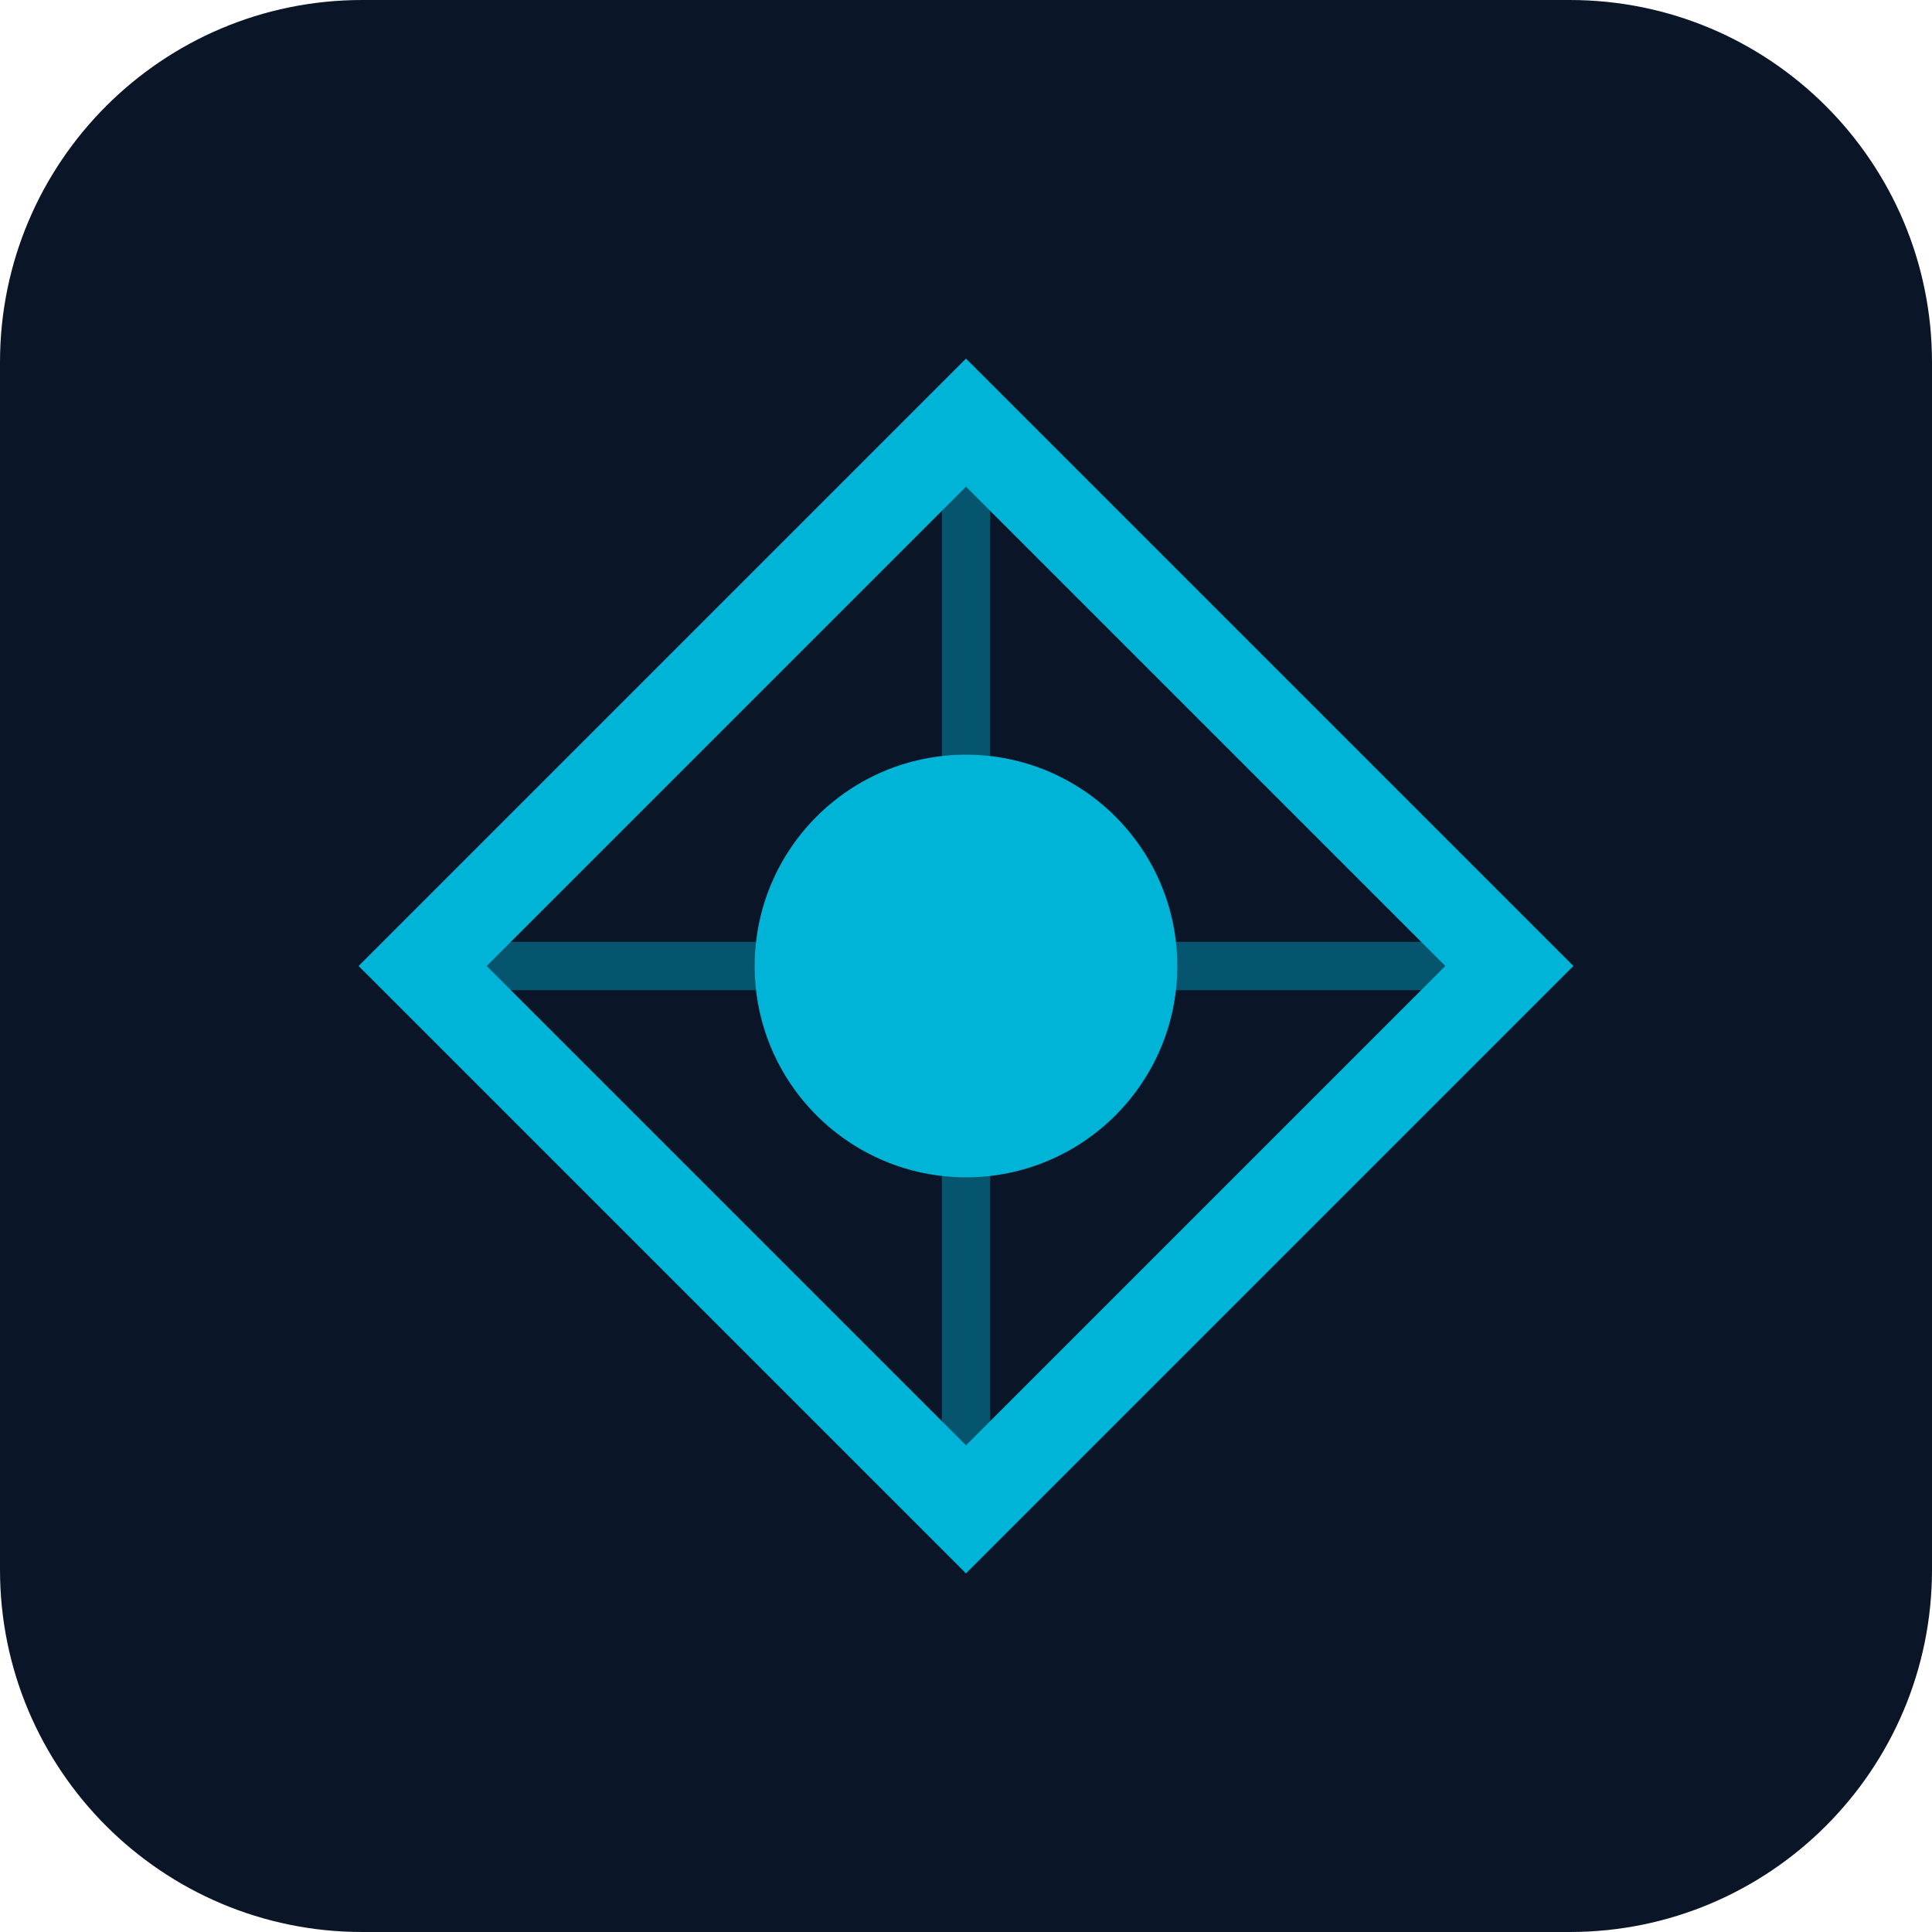
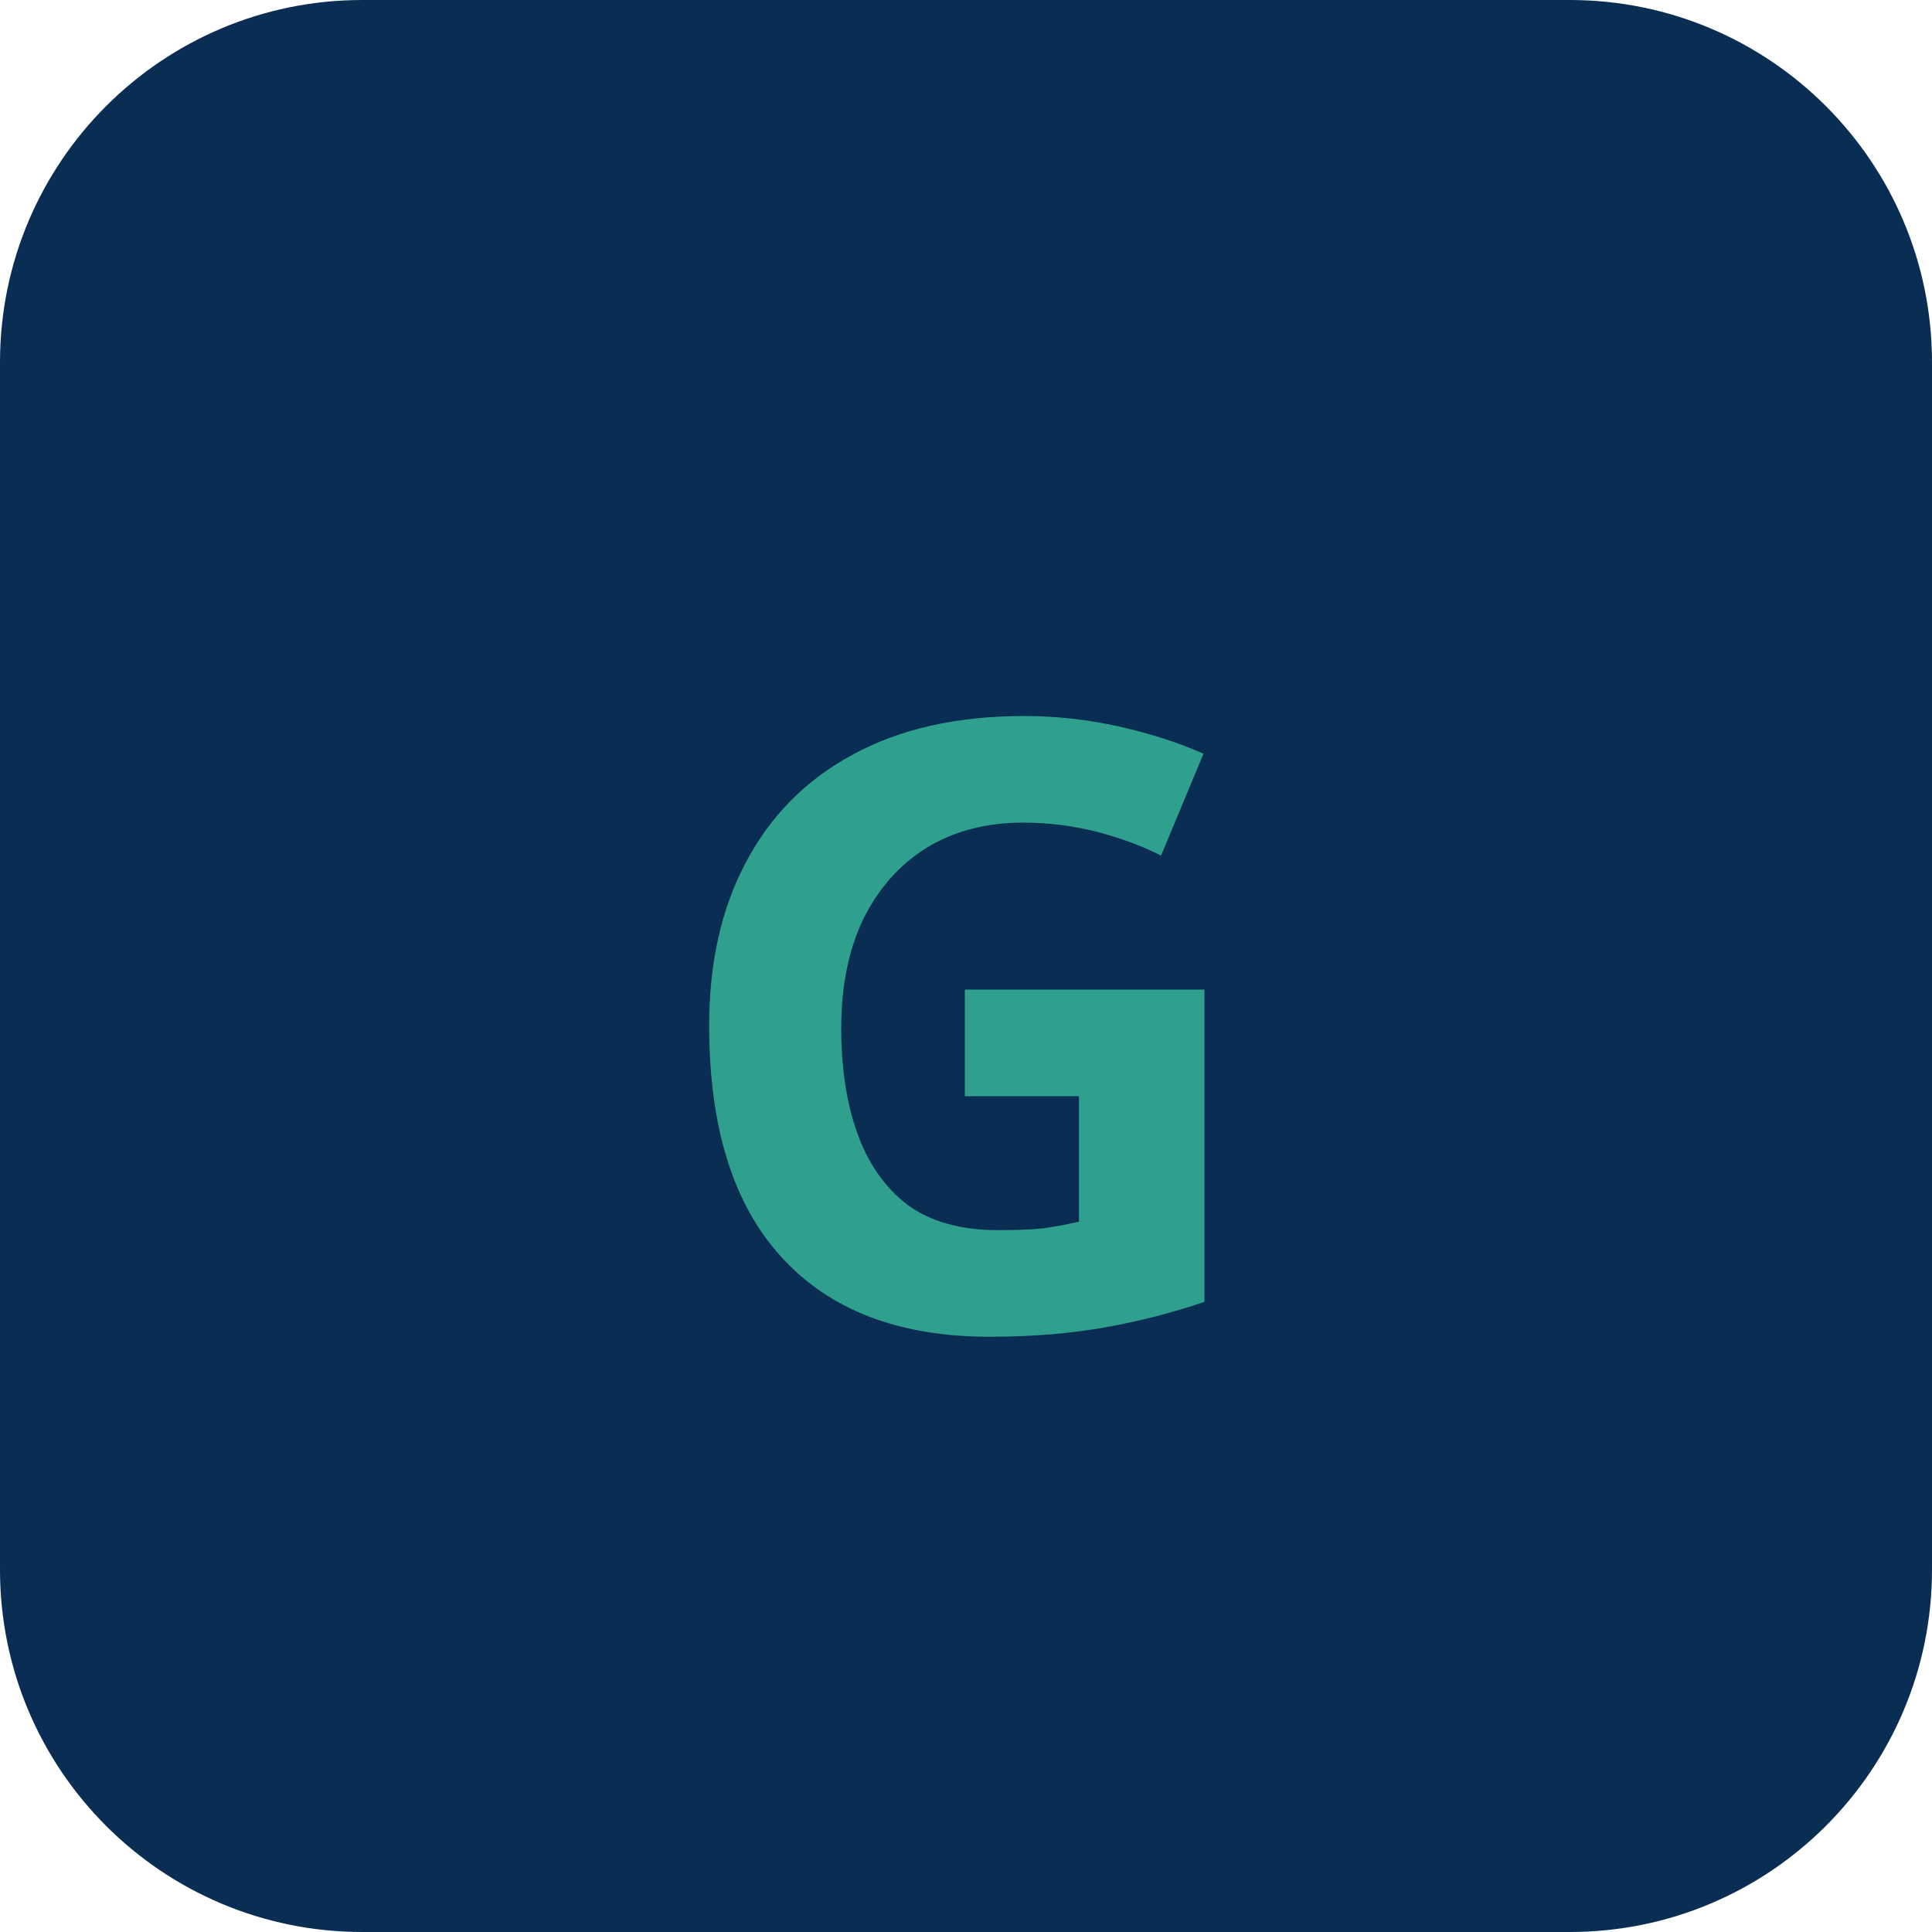
<svg xmlns="http://www.w3.org/2000/svg" viewBox="0 0 32 32">
-   <rect width="32" height="32" rx="6" fill="#0a1628" />
-   <path d="M7 16 L16 7 L25 16 L16 25 Z" stroke="#00b4d8" stroke-width="1.5" fill="none" />
-   <circle cx="16" cy="16" r="3.5" fill="#00b4d8" />
-   <line x1="16" y1="7" x2="16" y2="25" stroke="#00b4d8" stroke-width="0.8" opacity="0.4" />
-   <line x1="7" y1="16" x2="25" y2="16" stroke="#00b4d8" stroke-width="0.8" opacity="0.4" />
+   <rect width="32" height="32" rx="6" fill="#0a2d54" />
+   <text x="16" y="22" font-family="sans-serif" font-weight="700" font-size="14" text-anchor="middle" fill="#30a08e">G</text>
</svg>
